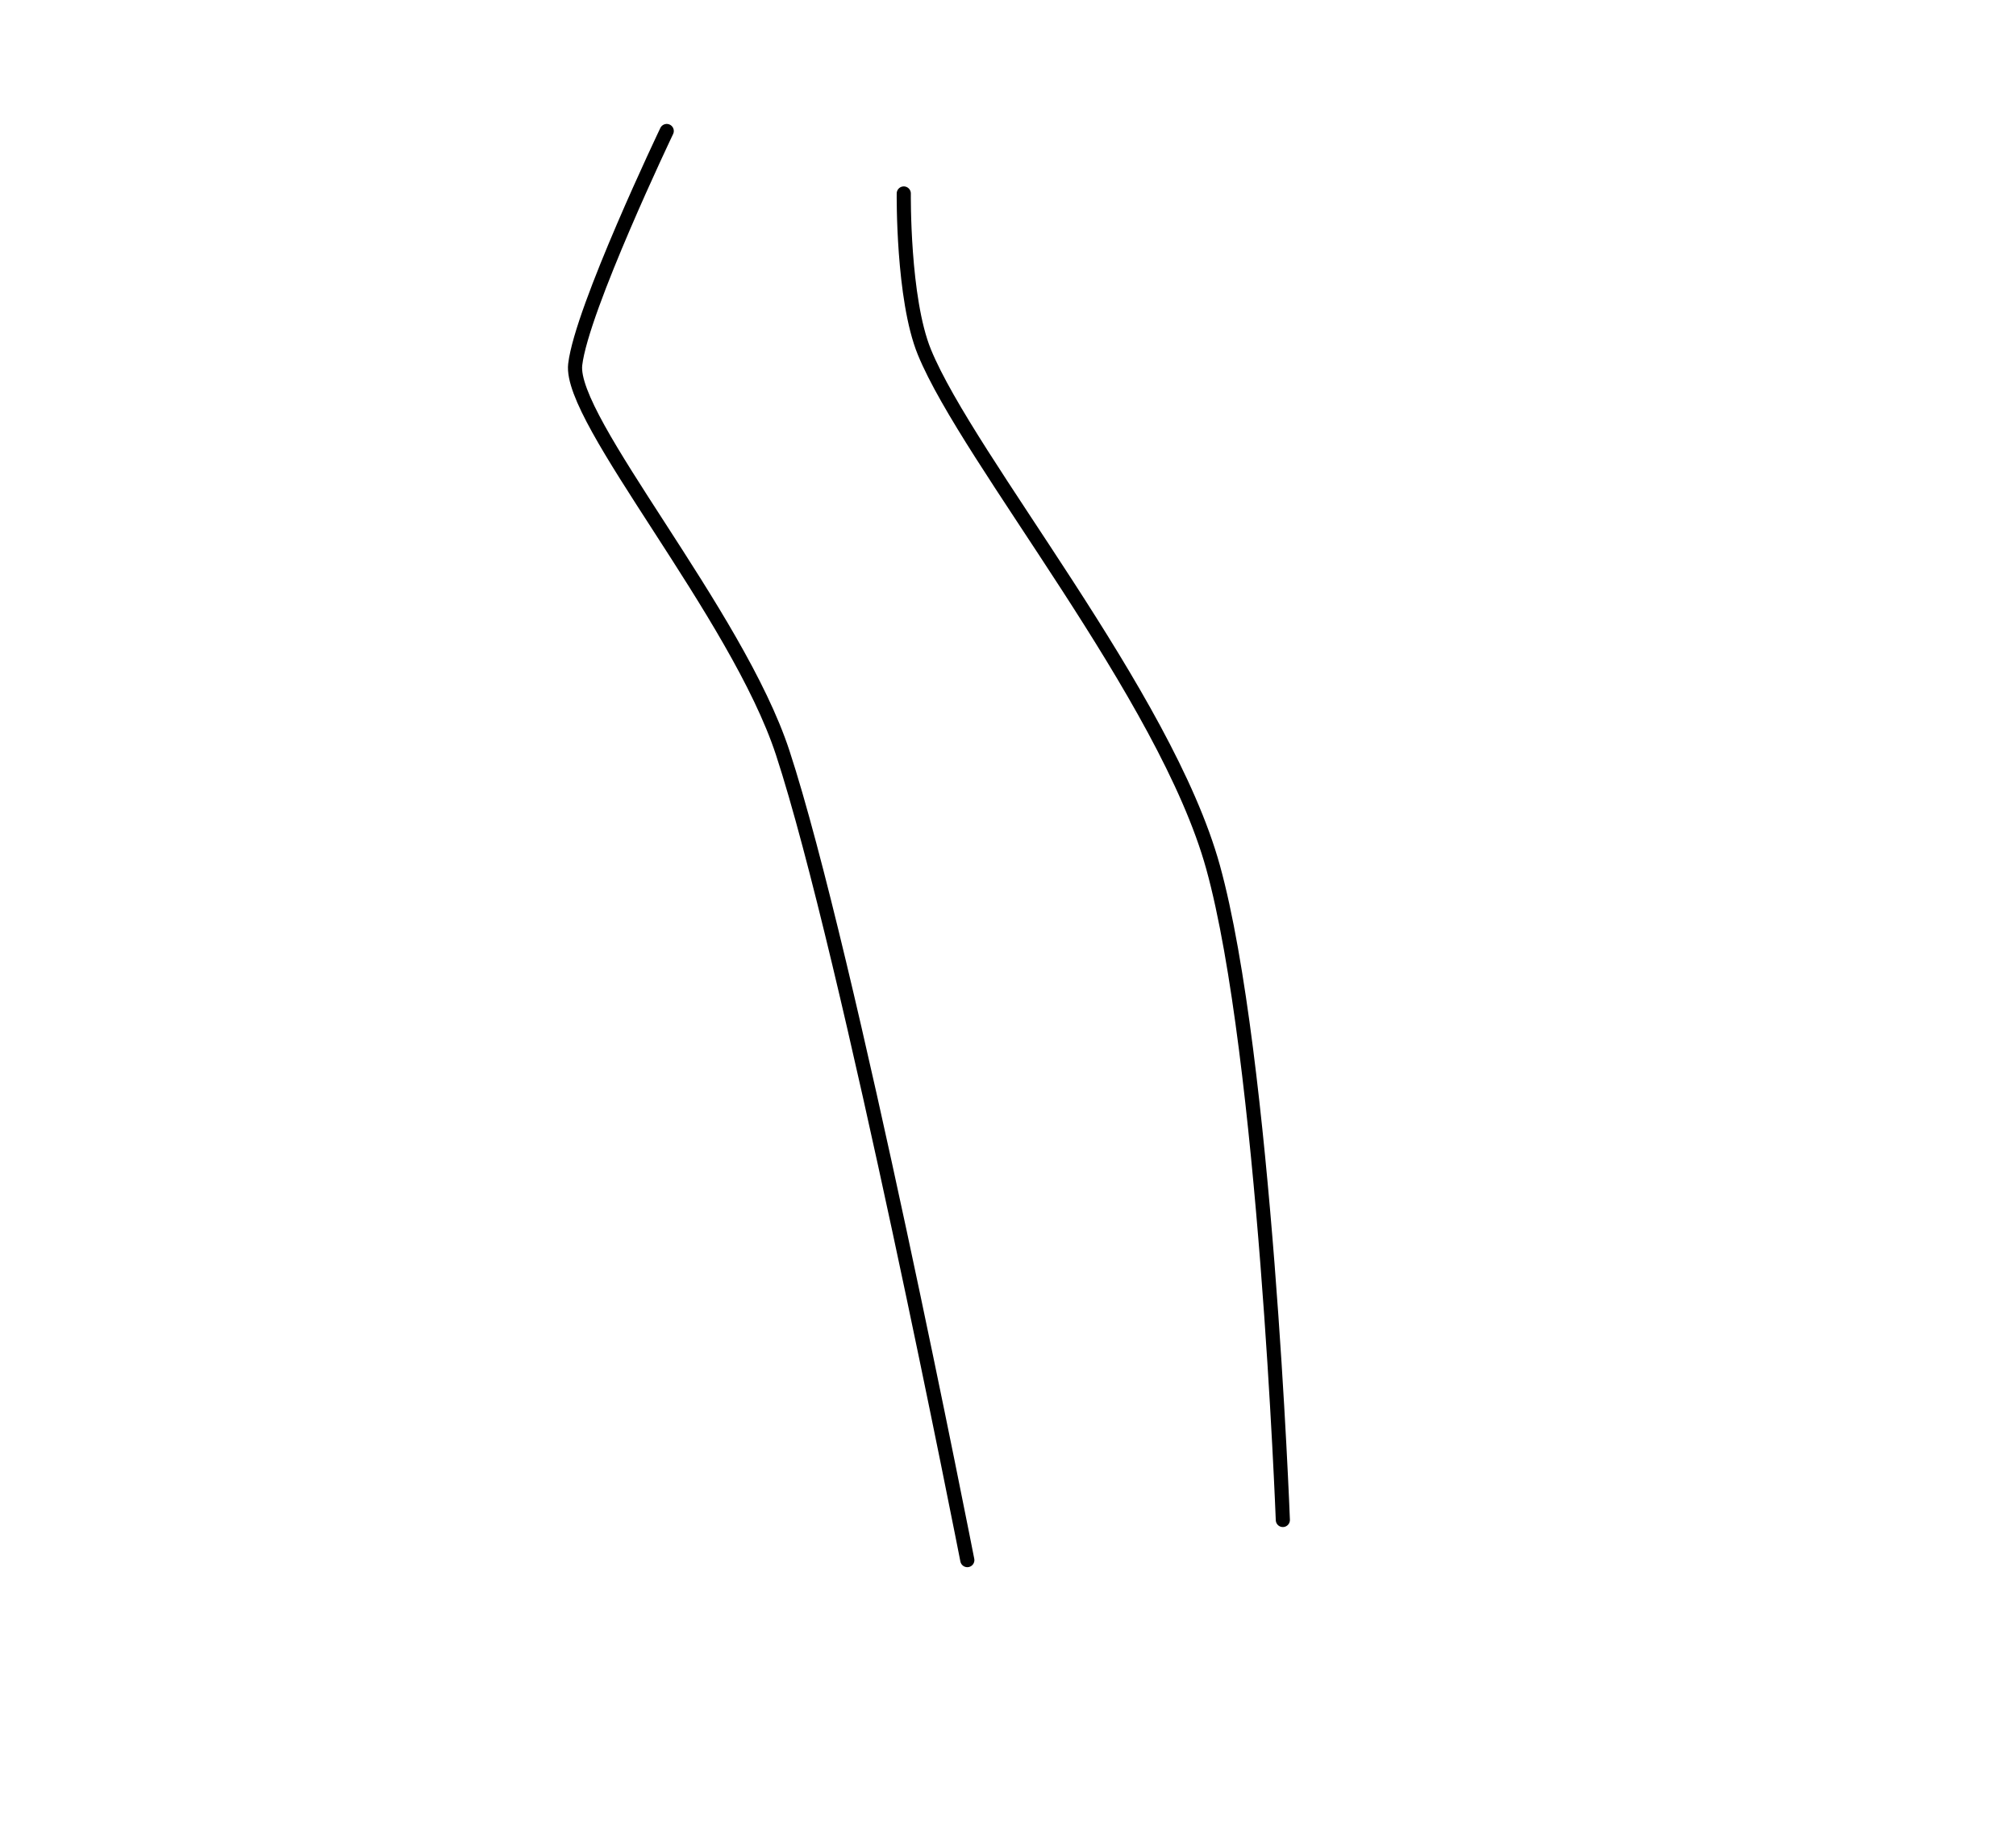
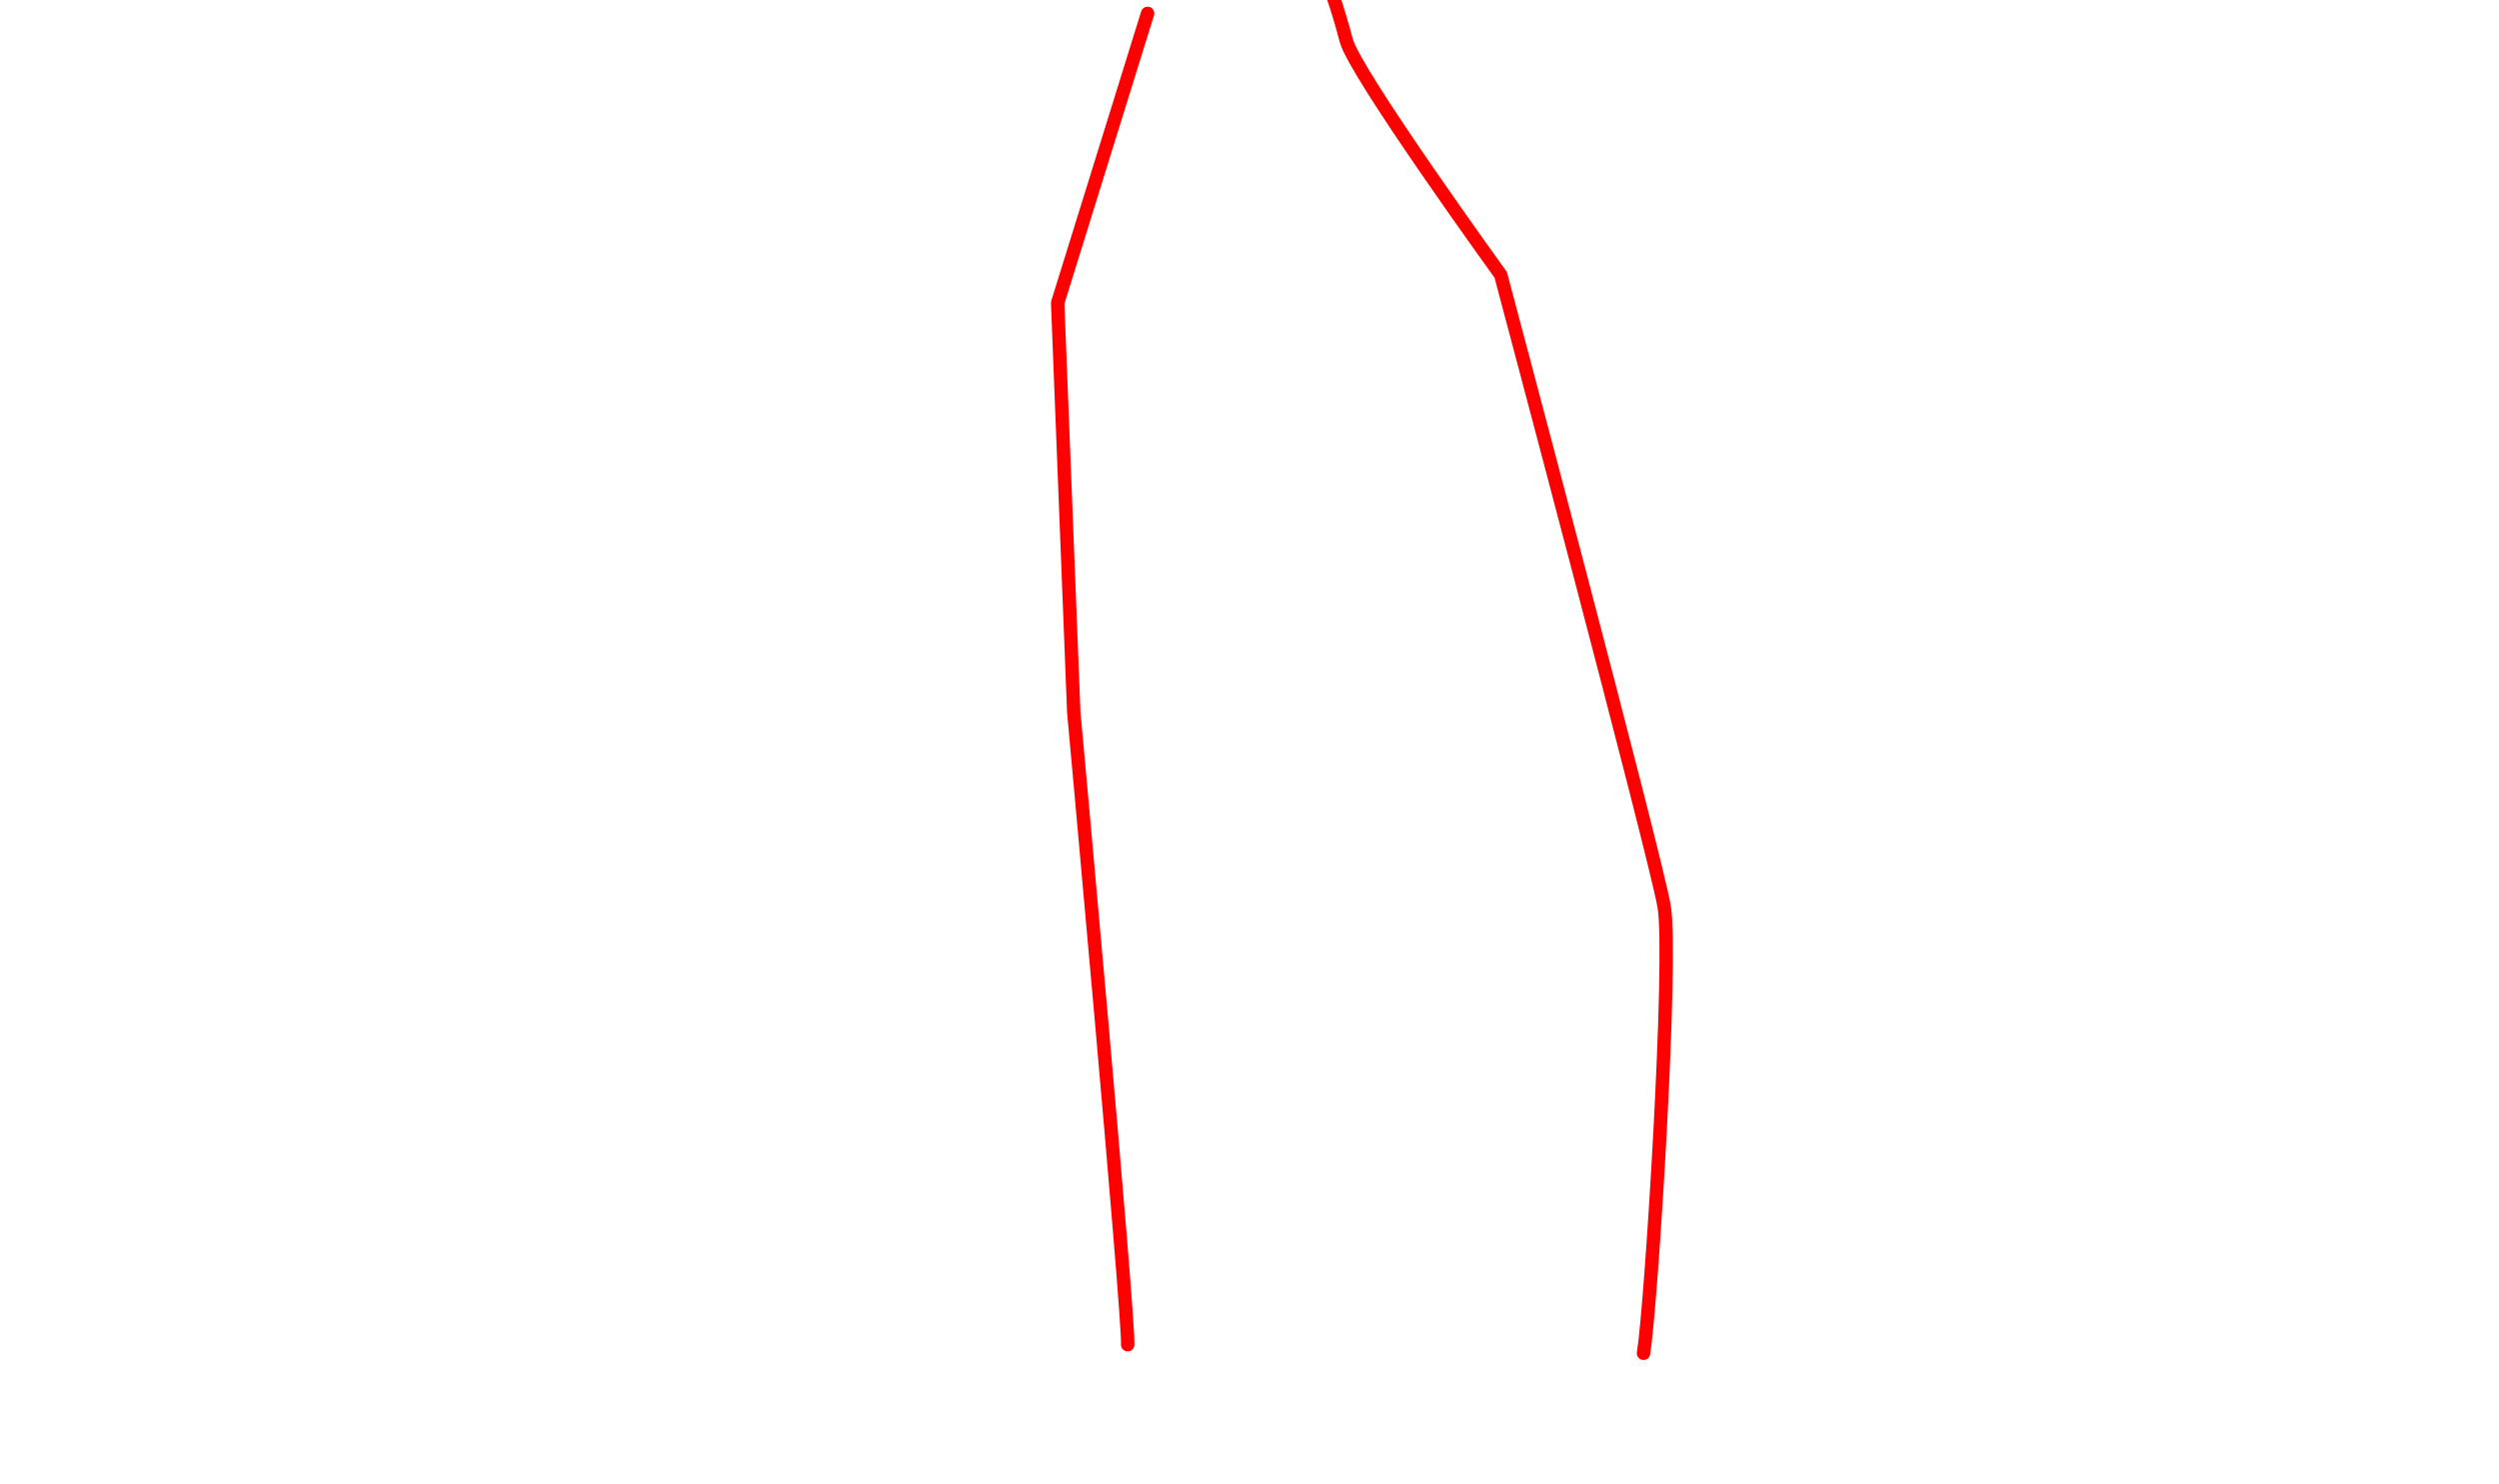
- <svg xmlns="http://www.w3.org/2000/svg" width="100%" height="100%" viewBox="0 0 1188 1078" version="1.1" xml:space="preserve" style="fill-rule:evenodd;clip-rule:evenodd;stroke-linecap:round;stroke-linejoin:round;stroke-miterlimit:1.5;">
-   <path id="kakofonia" d="M570.026,919.214C570.026,919.214 499.76,560.969 461.249,443.563C434.297,361.398 335.139,247.472 338.961,214.777C342.782,182.082 392.896,77.188 392.896,77.188" style="fill:none;stroke:black;stroke-width:8.33px;" />
-   <path id="assosiaatio" d="M755.962,895.567C755.962,895.567 745.523,621.879 714.85,510.957C686.848,409.694 570.804,271.139 544.732,207.456C531.84,175.968 532.583,113.994 532.583,113.994" style="fill:none;stroke:black;stroke-width:8.33px;" />
+ <svg xmlns="http://www.w3.org/2000/svg" width="100%" height="100%" viewBox="0 0 1553 922" version="1.1" xml:space="preserve" style="fill-rule:evenodd;clip-rule:evenodd;stroke-linecap:round;stroke-linejoin:round;stroke-miterlimit:1.5;">
+   <path id="minikirves" d="M700.807,835.913C701.701,818.22 667.28,442.605 667.28,442.605L657.286,188.263L713.176,8.32" style="fill:none;stroke:rgb(255,0,0);stroke-width:8.33px;" />
+   <path id="hyvanmielenreitti" d="M1021.37,841.237C1026.19,812.127 1039.67,595.382 1034.17,563.383C1028.67,531.383 932.615,170.825 932.615,170.825C932.615,170.825 842.083,45.67 836.655,25.21C831.227,4.751 827.854,-3.73 827.854,-3.73" style="fill:none;stroke:rgb(255,0,0);stroke-width:8.33px;" />
</svg>
